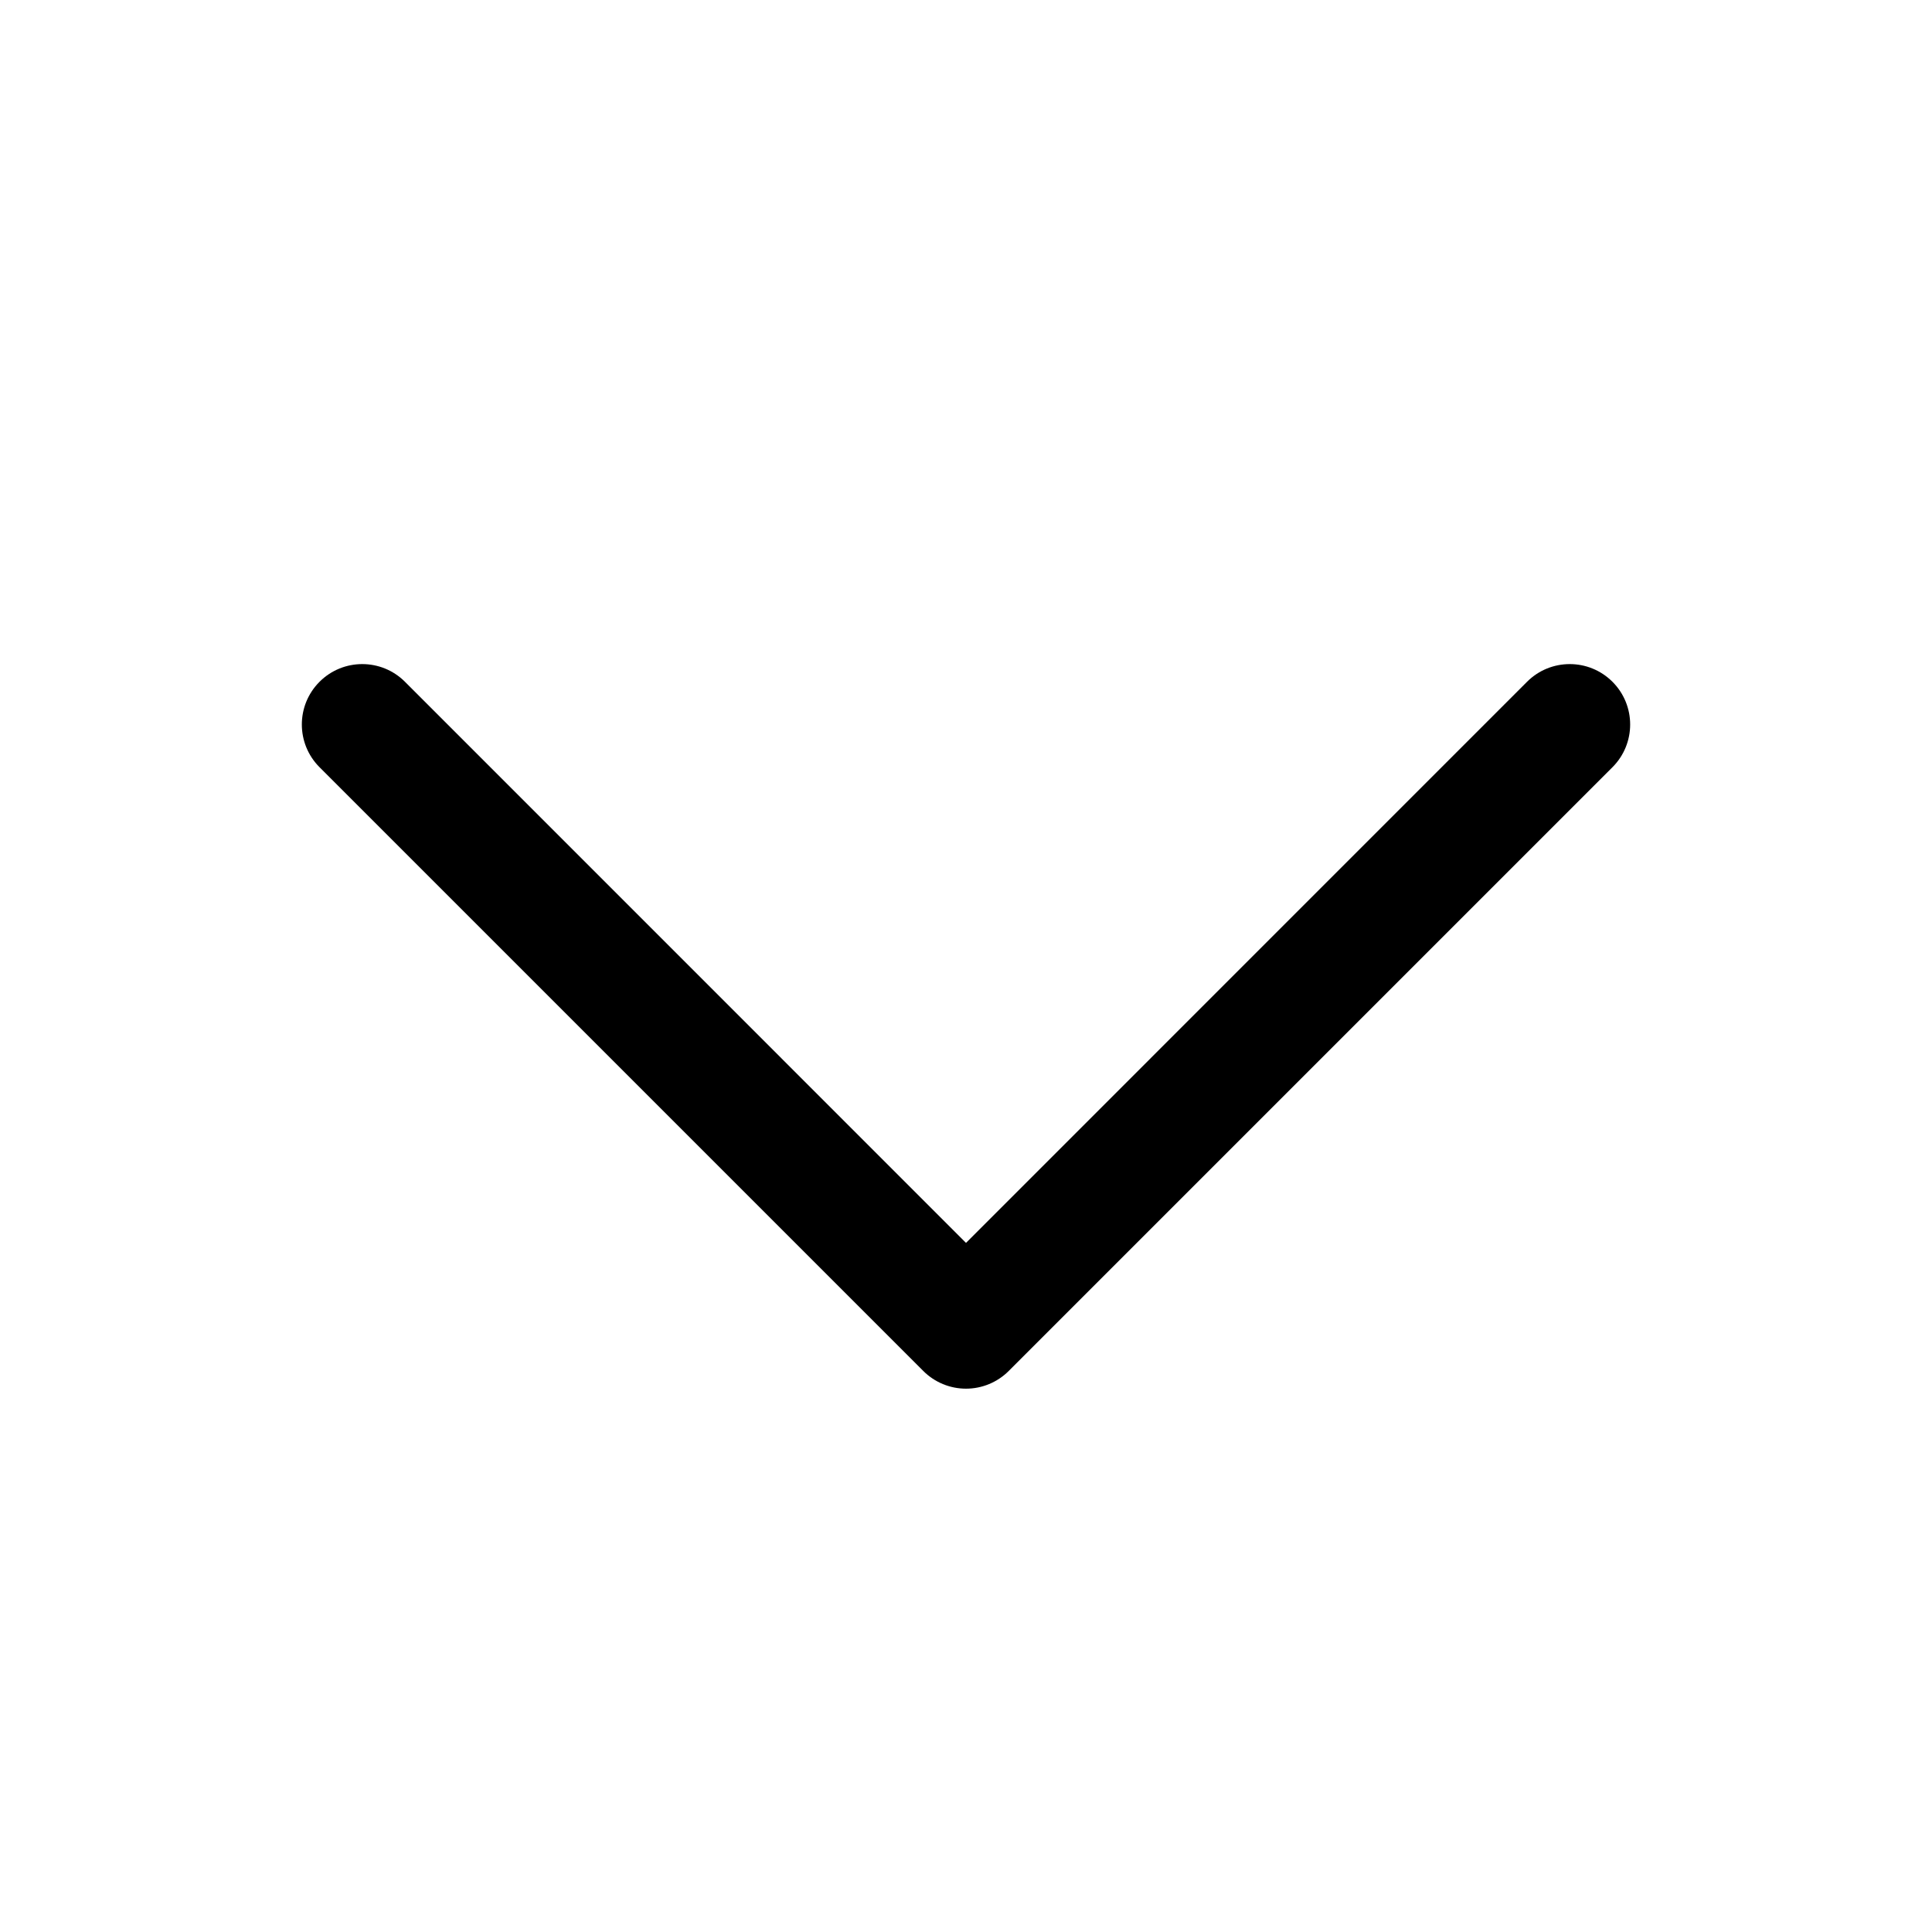
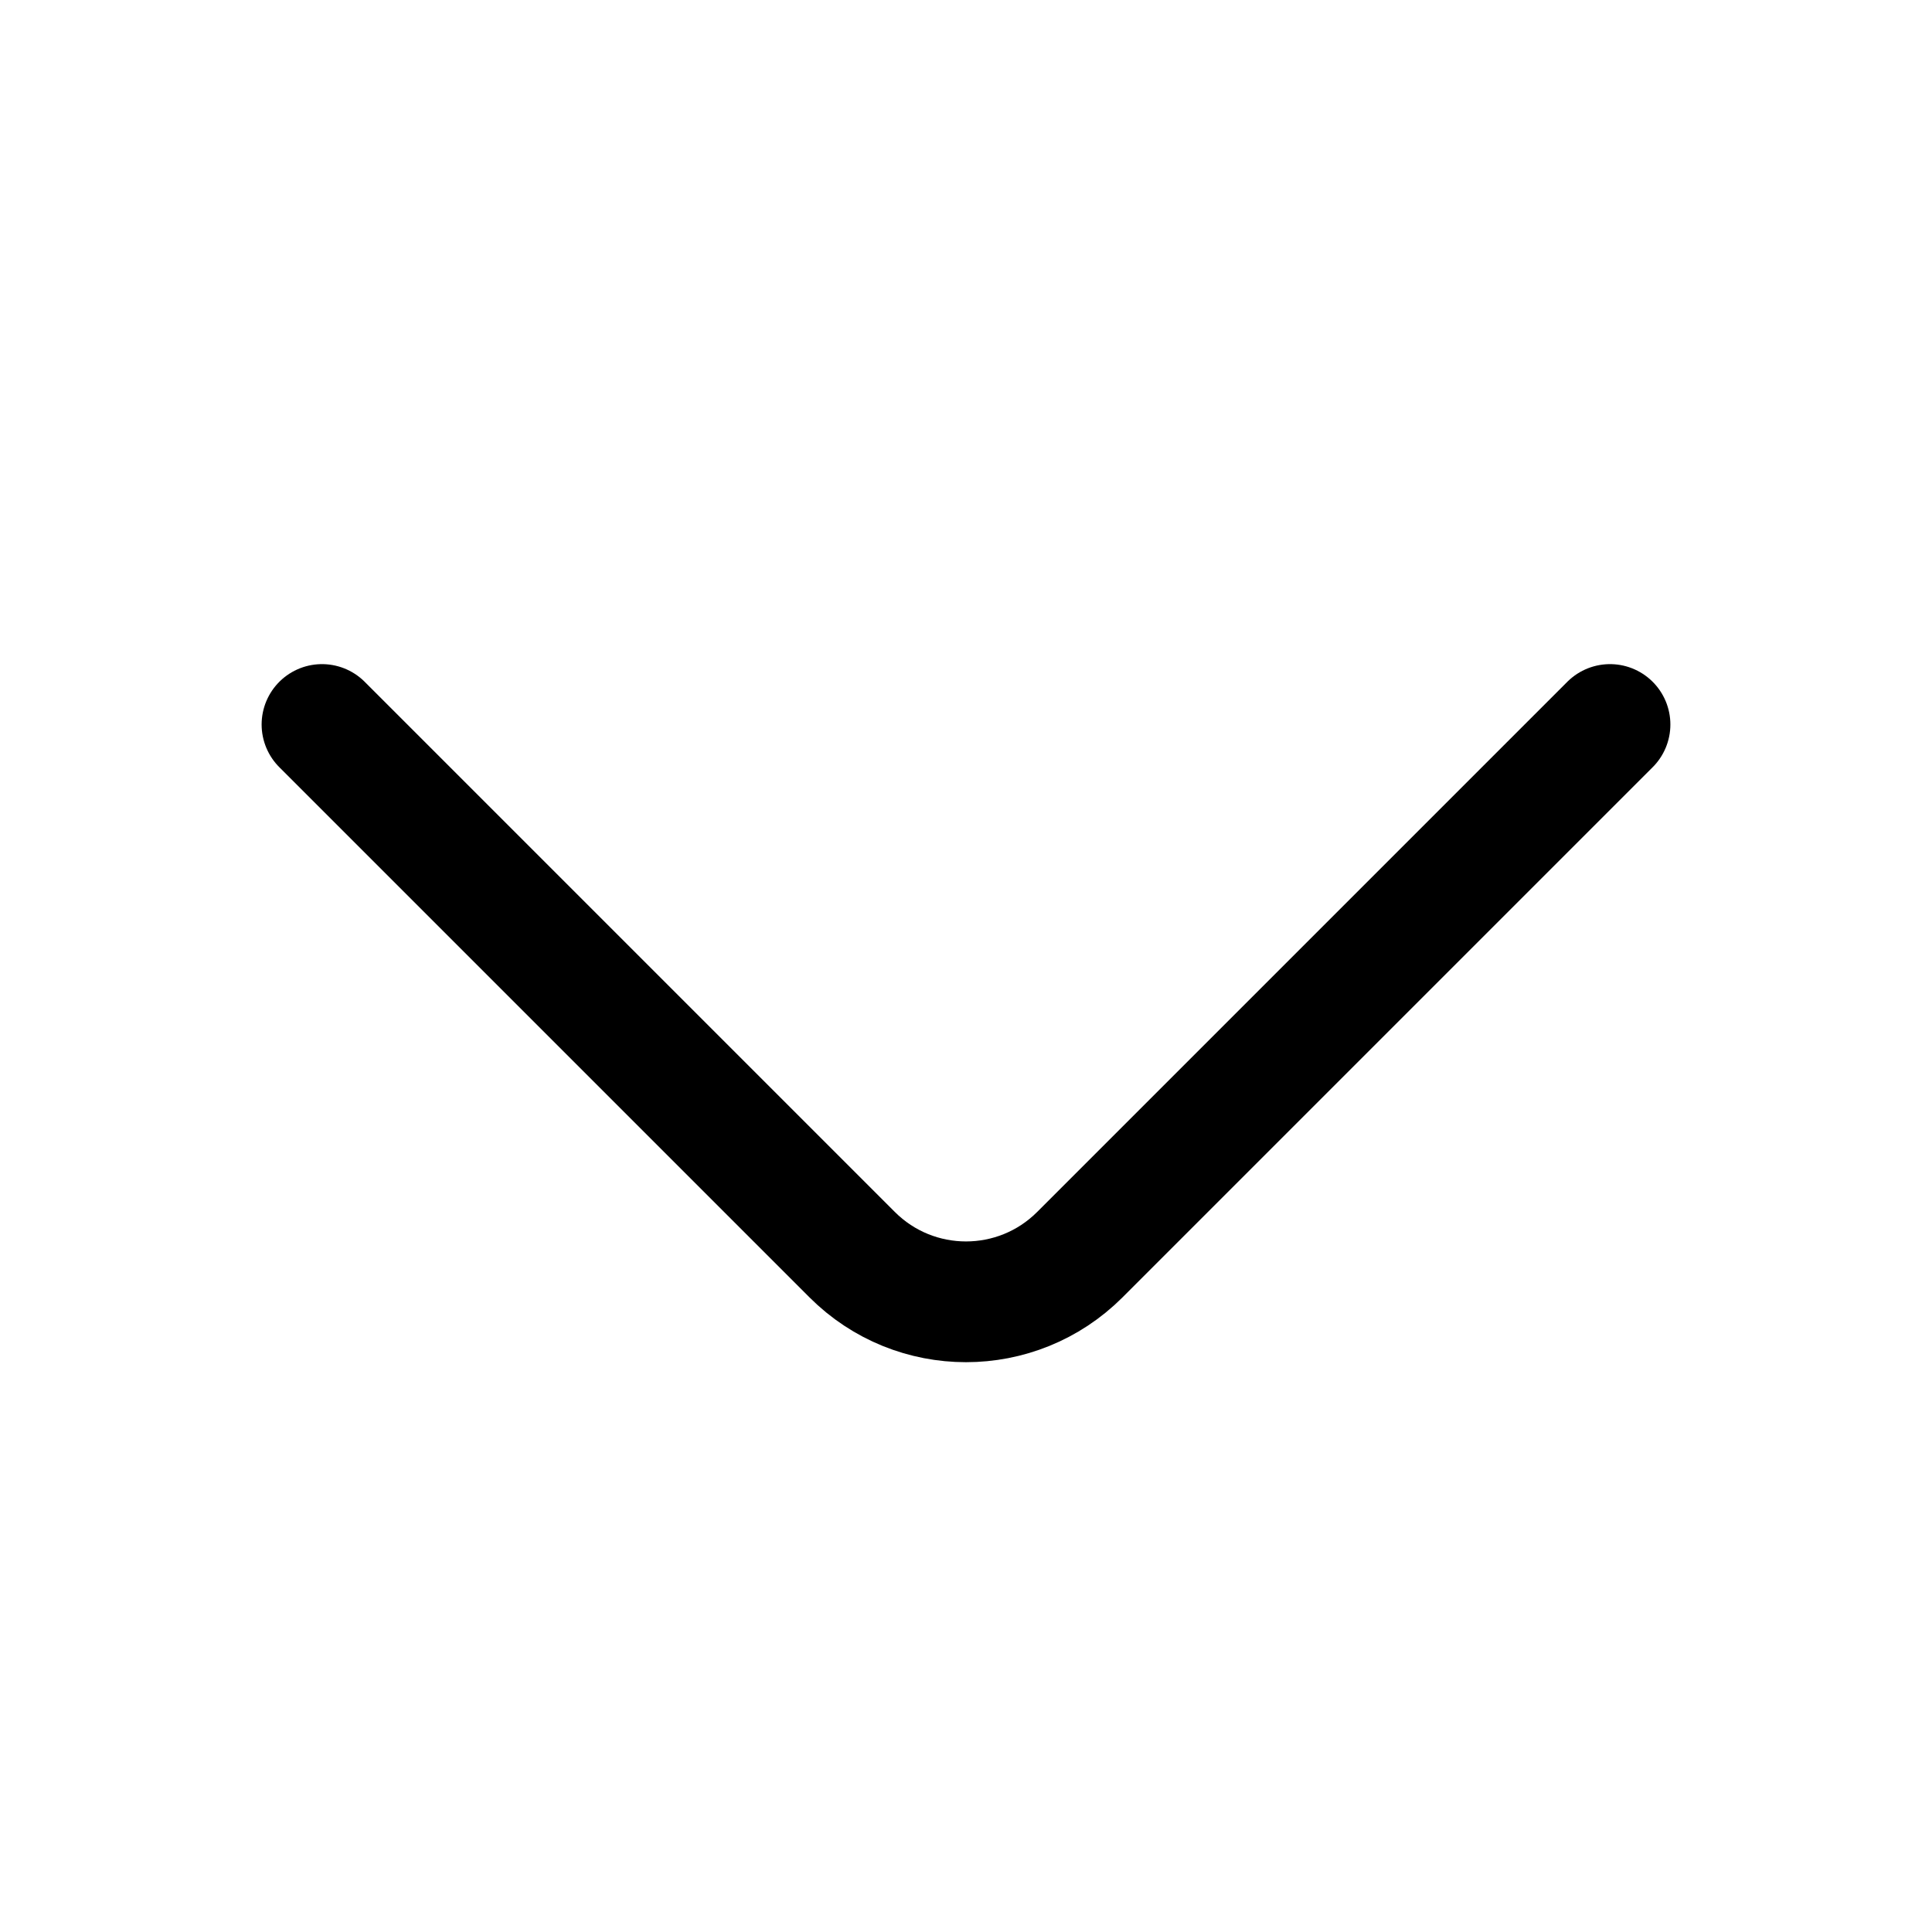
- <svg xmlns="http://www.w3.org/2000/svg" width="24" height="24" fill="currentColor" viewBox="0 0 256 256">
-   <path d="M213.66,101.66l-80,80a8,8,0,0,1-11.32,0l-80-80A8,8,0,0,1,53.66,90.34L128,164.69l74.34-74.35a8,8,0,0,1,11.32,11.32Z" />
+ <svg xmlns="http://www.w3.org/2000/svg" width="24" height="24" fill="none" viewBox="0 0 24 24">
+   <path stroke="currentColor" stroke-linecap="round" stroke-linejoin="round" stroke-width="1.5" d="m20 9-6.586 6.586a2 2 0 0 1-2.828 0L4 9" />
</svg>
